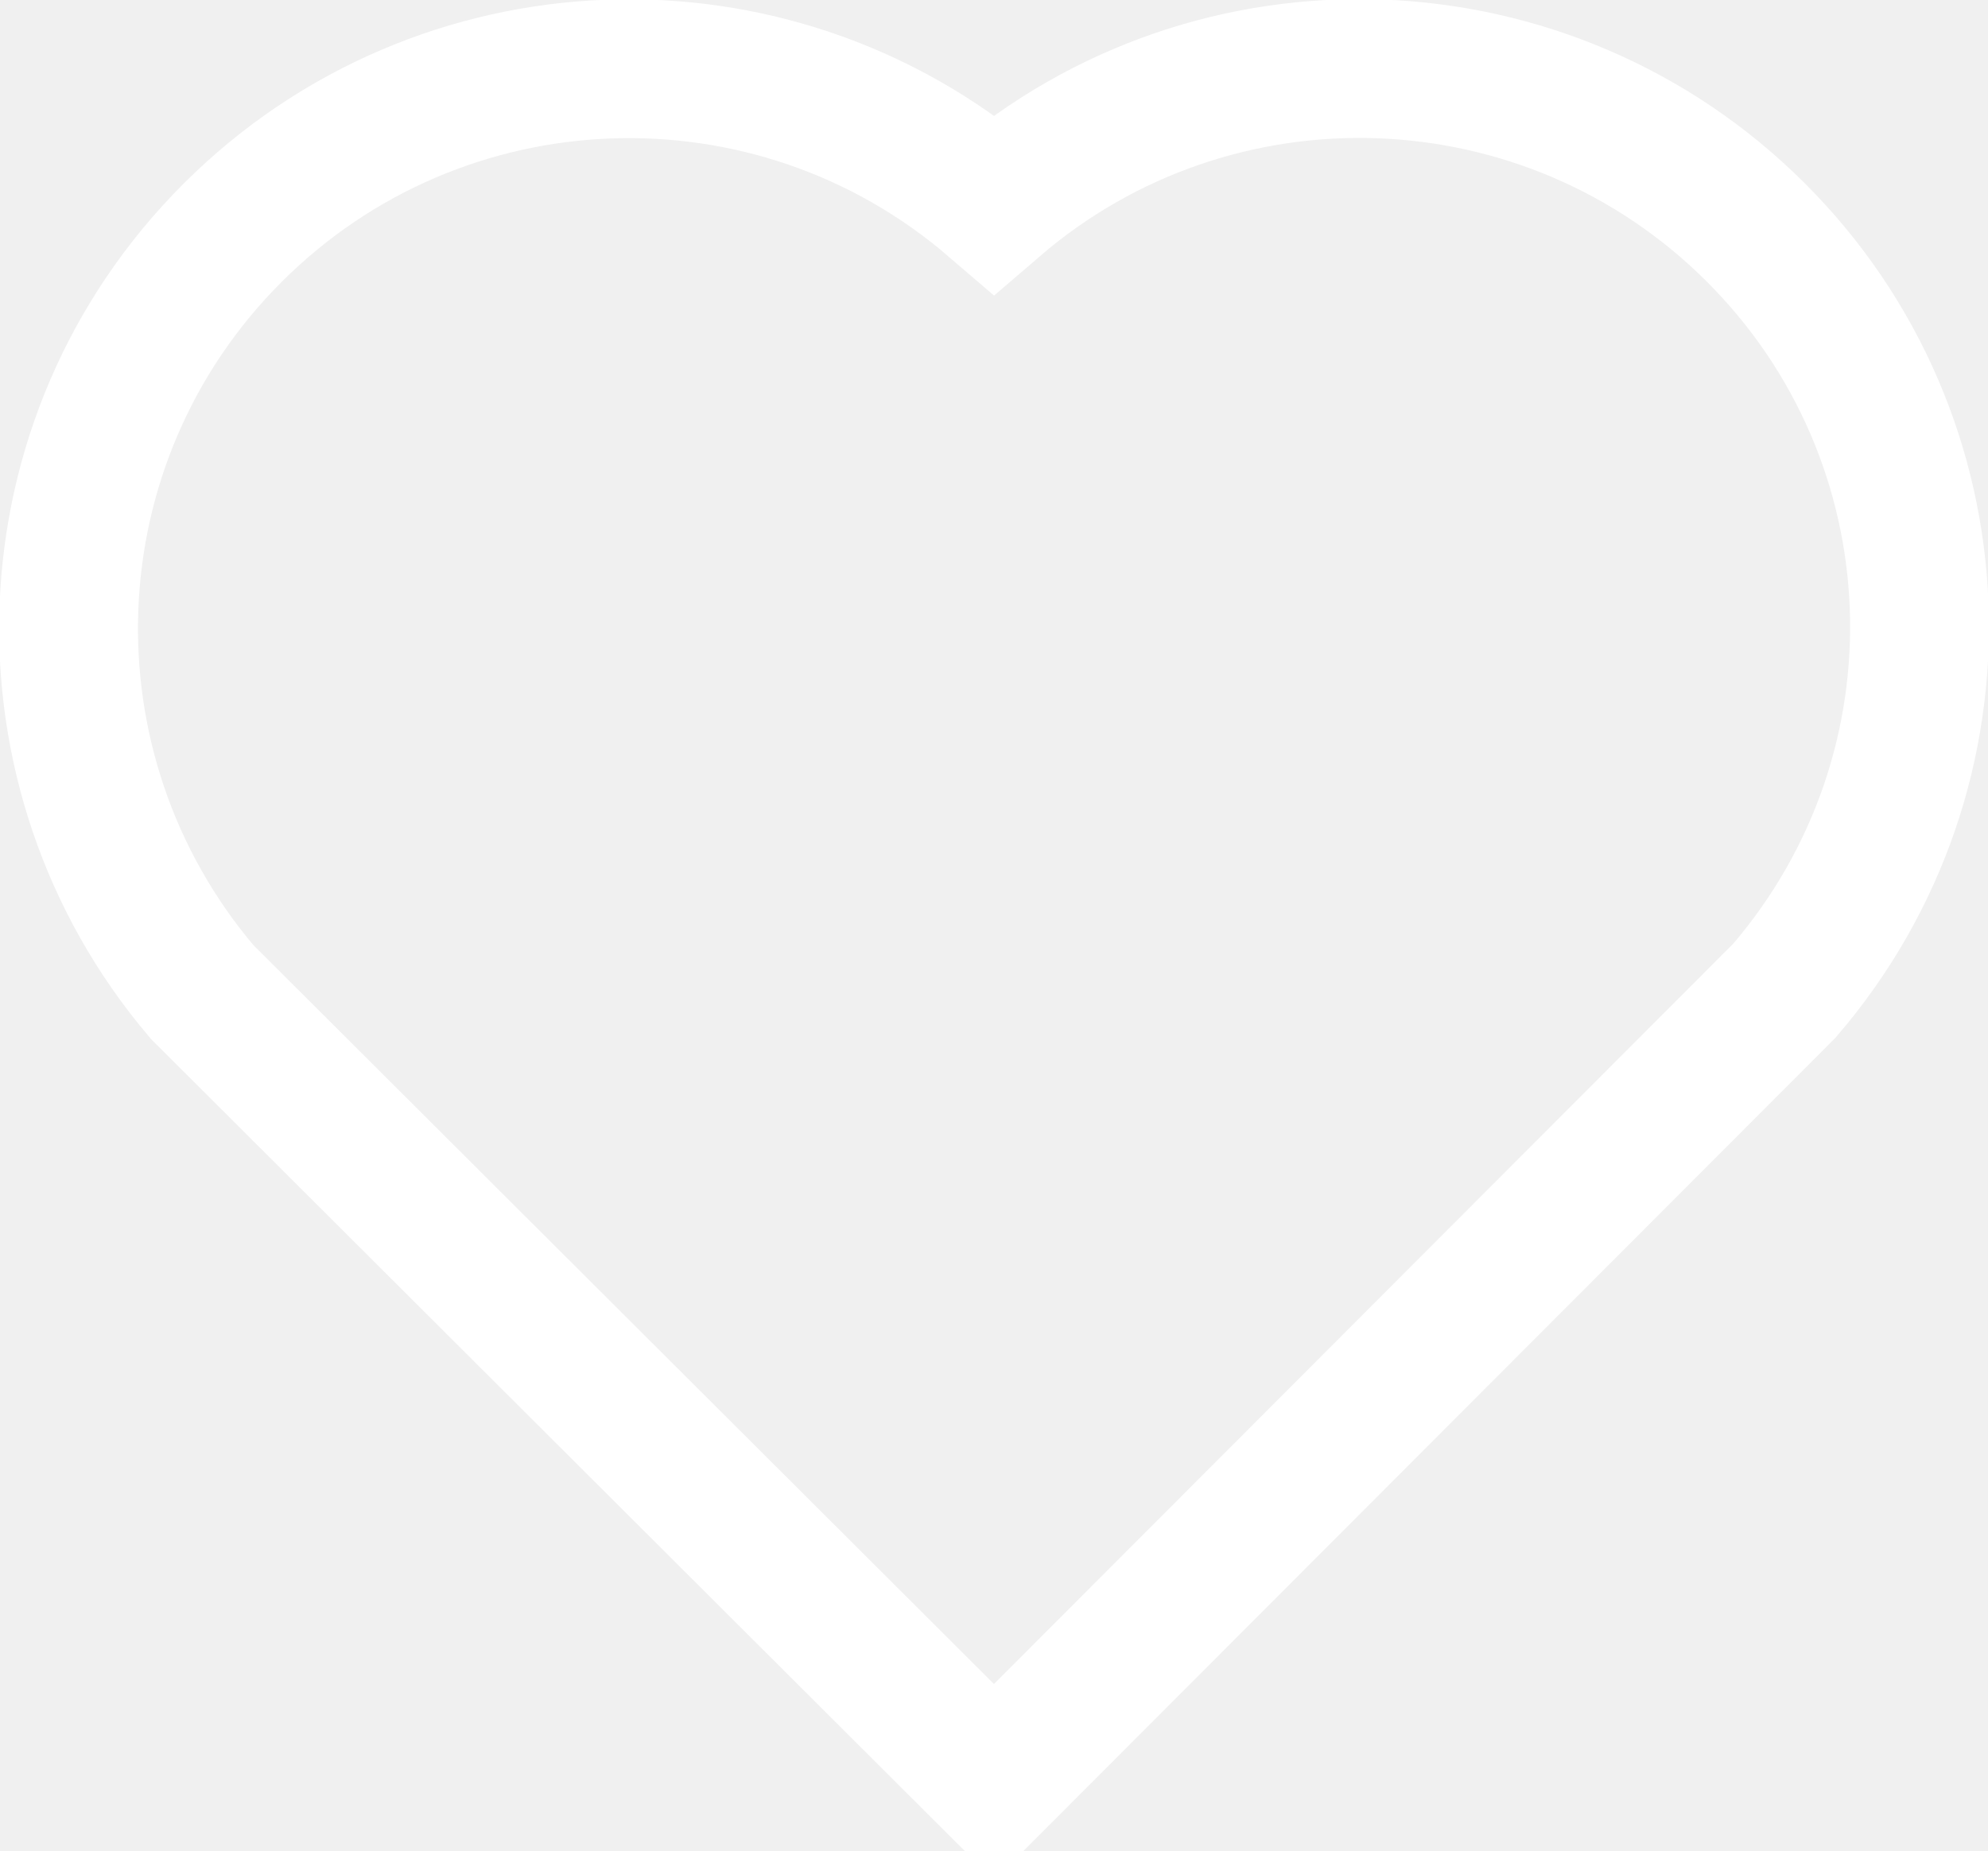
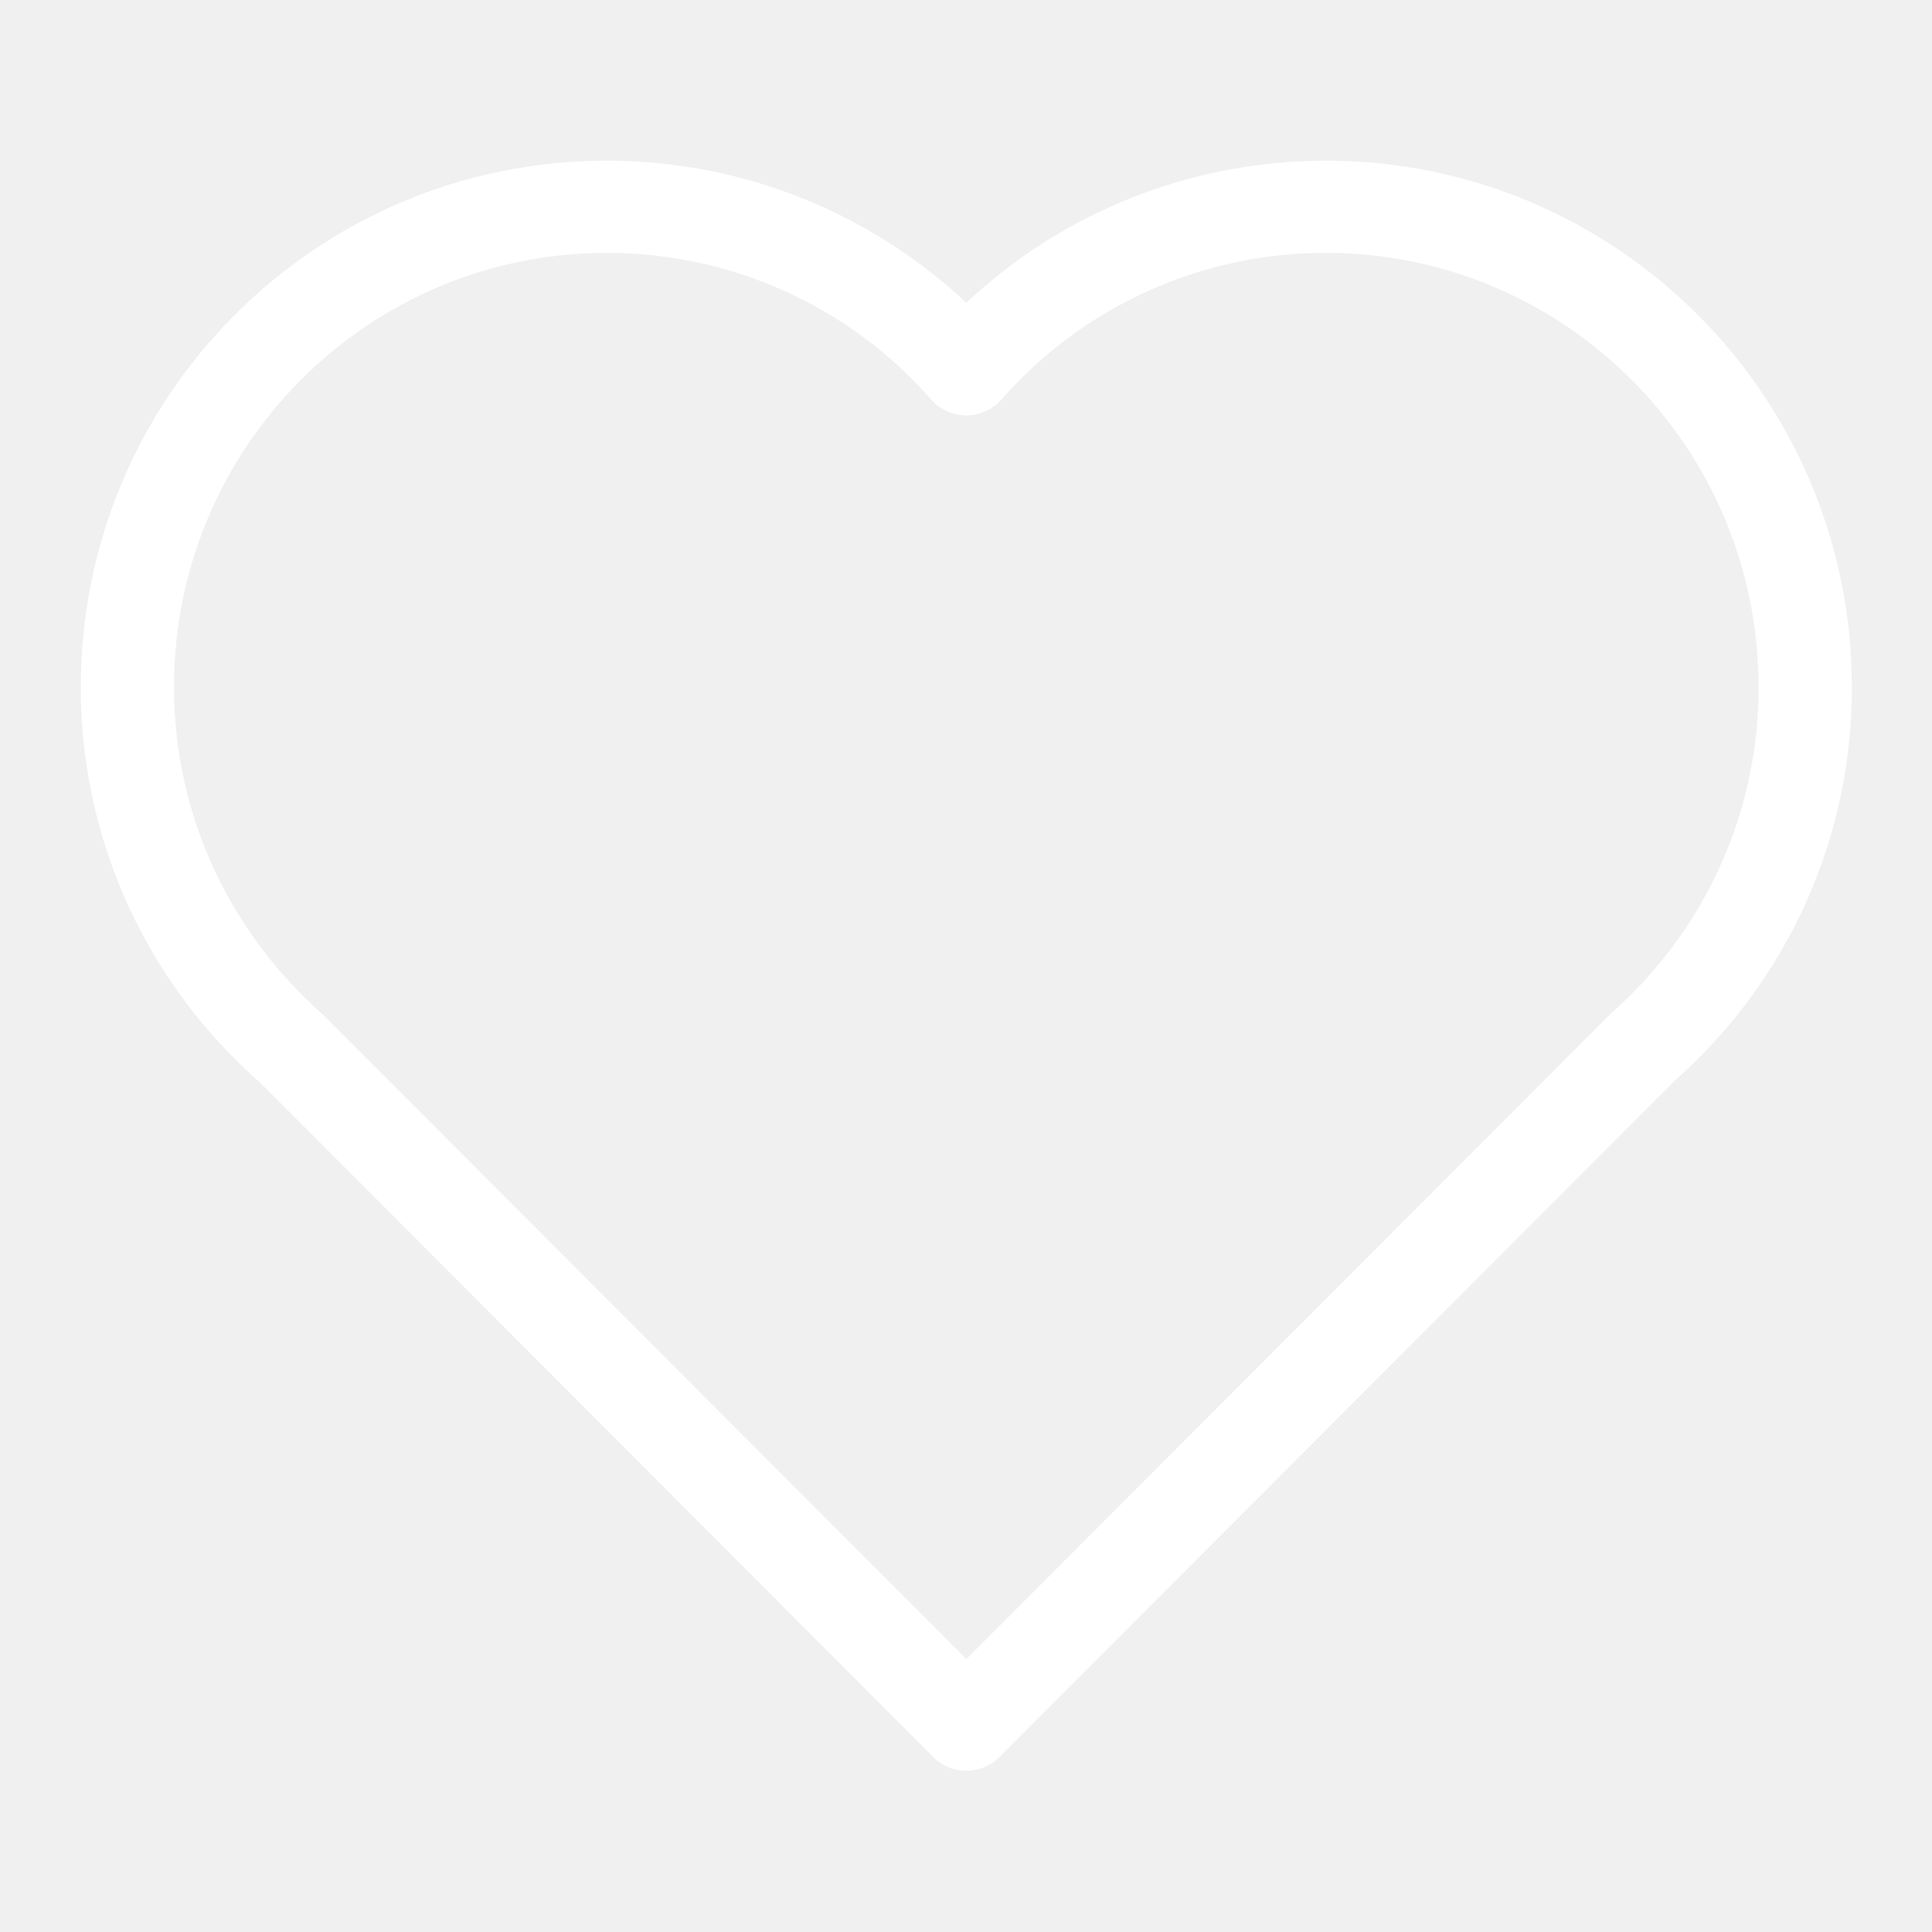
- <svg xmlns="http://www.w3.org/2000/svg" width="21.481" height="20" viewBox="0 0 21.481 20" fill="none">
-   <path d="M18.965 2.505C21.207 4.736 21.342 8.307 19.281 10.706L10.741 19.259L2.185 10.721C0.156 8.335 0.264 4.761 2.516 2.513C4.756 0.277 8.341 0.142 10.741 2.205C13.138 0.142 16.724 0.274 18.965 2.505Z" stroke="rgba(255, 255, 255, 1)" stroke-width="1.5">
+ <svg xmlns="http://www.w3.org/2000/svg" width="18" height="18" viewBox="0 0 18 18" fill="none">
+   <path d="M15.01 9.441C15.037 9.418 15.063 9.394 15.09 9.369C15.116 9.345 15.142 9.32 15.168 9.295C15.194 9.269 15.219 9.244 15.244 9.218C15.269 9.192 15.294 9.166 15.318 9.14C15.342 9.113 15.366 9.086 15.39 9.059C15.414 9.032 15.437 9.005 15.46 8.977C15.482 8.949 15.505 8.921 15.527 8.893C15.549 8.865 15.571 8.836 15.592 8.807C15.614 8.778 15.635 8.749 15.655 8.72C15.676 8.691 15.696 8.661 15.716 8.631C15.736 8.601 15.755 8.571 15.774 8.54C15.793 8.51 15.812 8.479 15.83 8.448C15.848 8.417 15.866 8.386 15.883 8.355C15.9 8.323 15.917 8.292 15.934 8.26C15.95 8.228 15.966 8.196 15.982 8.164C15.997 8.132 16.013 8.099 16.027 8.067C16.042 8.034 16.056 8.001 16.07 7.968C16.084 7.935 16.098 7.902 16.111 7.868C16.124 7.835 16.136 7.802 16.148 7.768C16.16 7.734 16.172 7.7 16.183 7.666C16.194 7.632 16.205 7.598 16.215 7.564C16.226 7.53 16.235 7.495 16.245 7.461C16.254 7.426 16.263 7.391 16.271 7.357C16.28 7.322 16.288 7.287 16.295 7.252C16.303 7.217 16.31 7.182 16.316 7.147C16.323 7.112 16.329 7.076 16.335 7.041C16.34 7.006 16.346 6.97 16.35 6.935C16.355 6.899 16.359 6.864 16.363 6.828C16.366 6.793 16.37 6.757 16.372 6.722C16.375 6.686 16.378 6.65 16.379 6.615C16.381 6.579 16.383 6.543 16.383 6.507C16.384 6.472 16.385 6.436 16.384 6.4C16.384 4.165 14.578 2.356 12.352 2.356C12.317 2.356 12.281 2.356 12.245 2.357C12.21 2.358 12.174 2.359 12.138 2.361C12.103 2.363 12.067 2.365 12.031 2.368C11.996 2.371 11.96 2.375 11.925 2.378C11.889 2.382 11.854 2.386 11.818 2.391C11.783 2.396 11.748 2.401 11.713 2.407C11.677 2.412 11.642 2.418 11.607 2.425C11.572 2.432 11.537 2.439 11.502 2.446C11.467 2.454 11.432 2.462 11.398 2.47C11.363 2.479 11.329 2.487 11.294 2.497C11.26 2.506 11.225 2.516 11.191 2.526C11.157 2.537 11.123 2.547 11.089 2.558C11.055 2.57 11.021 2.581 10.988 2.593C10.954 2.605 10.921 2.618 10.888 2.631C10.854 2.644 10.822 2.657 10.789 2.671C10.756 2.685 10.723 2.699 10.691 2.714C10.658 2.728 10.626 2.743 10.594 2.759C10.562 2.775 10.53 2.791 10.498 2.807C10.467 2.823 10.435 2.84 10.404 2.857C10.373 2.875 10.342 2.892 10.311 2.91C10.281 2.928 10.25 2.947 10.22 2.966C10.19 2.984 10.16 3.004 10.13 3.023C10.101 3.043 10.071 3.063 10.042 3.083C10.013 3.104 9.984 3.125 9.956 3.146C9.927 3.167 9.899 3.188 9.871 3.21C9.843 3.232 9.815 3.255 9.788 3.277C9.76 3.3 9.733 3.323 9.707 3.346C9.68 3.37 9.653 3.394 9.627 3.418C9.601 3.442 9.575 3.466 9.55 3.491C9.524 3.516 9.499 3.541 9.475 3.566C9.45 3.592 9.425 3.617 9.401 3.643C9.377 3.669 9.354 3.696 9.33 3.723C9.325 3.728 9.32 3.734 9.315 3.739C9.309 3.745 9.304 3.75 9.298 3.755C9.292 3.761 9.287 3.766 9.281 3.771C9.275 3.775 9.269 3.78 9.262 3.785C9.256 3.789 9.25 3.794 9.243 3.798C9.237 3.802 9.231 3.806 9.224 3.81C9.217 3.814 9.21 3.818 9.204 3.821C9.197 3.825 9.19 3.828 9.183 3.831C9.176 3.834 9.169 3.837 9.161 3.84C9.154 3.843 9.147 3.846 9.14 3.848C9.132 3.85 9.125 3.853 9.117 3.855C9.11 3.857 9.102 3.858 9.095 3.86C9.087 3.862 9.08 3.863 9.072 3.864C9.065 3.866 9.057 3.867 9.049 3.867C9.041 3.868 9.034 3.869 9.026 3.869C9.018 3.87 9.011 3.87 9.003 3.87C8.995 3.87 8.987 3.87 8.98 3.869C8.972 3.869 8.964 3.868 8.957 3.867C8.949 3.867 8.941 3.866 8.934 3.864C8.926 3.863 8.918 3.862 8.911 3.86C8.903 3.858 8.896 3.857 8.888 3.855C8.881 3.853 8.874 3.85 8.866 3.848C8.859 3.846 8.852 3.843 8.844 3.84C8.837 3.837 8.83 3.834 8.823 3.831C8.816 3.828 8.809 3.825 8.802 3.821C8.795 3.818 8.789 3.814 8.782 3.81C8.775 3.806 8.769 3.802 8.762 3.798C8.756 3.794 8.75 3.789 8.743 3.785C8.737 3.78 8.731 3.775 8.725 3.771C8.719 3.766 8.713 3.761 8.708 3.755C8.702 3.75 8.697 3.745 8.691 3.739C8.686 3.734 8.681 3.728 8.676 3.723C8.652 3.696 8.628 3.669 8.604 3.643C8.58 3.617 8.556 3.592 8.531 3.566C8.506 3.541 8.481 3.516 8.456 3.491C8.43 3.466 8.405 3.442 8.379 3.418C8.352 3.394 8.326 3.37 8.299 3.346C8.273 3.323 8.245 3.3 8.218 3.277C8.191 3.255 8.163 3.232 8.135 3.21C8.107 3.188 8.079 3.167 8.05 3.146C8.022 3.125 7.993 3.104 7.964 3.083C7.935 3.063 7.905 3.043 7.876 3.023C7.846 3.004 7.816 2.984 7.786 2.966C7.756 2.947 7.725 2.928 7.694 2.91C7.664 2.892 7.633 2.875 7.602 2.857C7.571 2.84 7.539 2.823 7.508 2.807C7.476 2.791 7.444 2.775 7.412 2.759C7.38 2.743 7.348 2.728 7.315 2.714C7.283 2.699 7.25 2.685 7.217 2.671C7.184 2.657 7.151 2.644 7.118 2.631C7.085 2.618 7.051 2.605 7.018 2.593C6.984 2.581 6.951 2.57 6.917 2.558C6.883 2.547 6.849 2.537 6.815 2.526C6.781 2.516 6.746 2.506 6.712 2.497C6.677 2.487 6.643 2.479 6.608 2.47C6.573 2.462 6.539 2.454 6.504 2.446C6.469 2.439 6.434 2.432 6.399 2.425C6.364 2.418 6.329 2.412 6.293 2.407C6.258 2.401 6.223 2.396 6.187 2.391C6.152 2.386 6.117 2.382 6.081 2.378C6.046 2.375 6.01 2.371 5.974 2.368C5.939 2.365 5.903 2.363 5.868 2.361C5.832 2.359 5.796 2.358 5.761 2.357C5.725 2.356 5.689 2.356 5.653 2.356C3.428 2.356 1.621 4.165 1.621 6.4C1.621 7.581 2.129 8.678 3.016 9.46L9.003 15.457L15.01 9.441ZM12.352 1.497C15.06 1.497 17.253 3.694 17.253 6.4C17.253 6.443 17.253 6.486 17.252 6.529C17.251 6.572 17.249 6.615 17.247 6.658C17.245 6.701 17.242 6.744 17.239 6.787C17.236 6.83 17.232 6.873 17.227 6.915C17.223 6.958 17.218 7.001 17.212 7.044C17.207 7.086 17.201 7.129 17.194 7.171C17.188 7.214 17.18 7.256 17.172 7.299C17.165 7.341 17.156 7.383 17.147 7.425C17.138 7.467 17.129 7.509 17.119 7.551C17.109 7.593 17.098 7.635 17.087 7.676C17.076 7.718 17.064 7.759 17.052 7.8C17.04 7.842 17.027 7.883 17.013 7.924C17 7.965 16.986 8.005 16.972 8.046C16.957 8.087 16.942 8.127 16.927 8.167C16.911 8.207 16.895 8.247 16.878 8.287C16.862 8.327 16.845 8.366 16.827 8.406C16.809 8.445 16.791 8.484 16.773 8.523C16.754 8.562 16.735 8.6 16.715 8.639C16.695 8.677 16.675 8.715 16.654 8.753C16.633 8.791 16.612 8.828 16.59 8.866C16.569 8.903 16.547 8.94 16.524 8.977C16.501 9.013 16.478 9.05 16.454 9.086C16.43 9.122 16.406 9.158 16.382 9.193C16.357 9.228 16.332 9.264 16.306 9.298C16.281 9.333 16.255 9.368 16.228 9.402C16.202 9.436 16.175 9.47 16.147 9.503C16.12 9.536 16.092 9.57 16.064 9.602C16.035 9.635 16.007 9.667 15.978 9.699C15.948 9.731 15.919 9.763 15.889 9.794C15.859 9.825 15.829 9.856 15.798 9.886C15.767 9.917 15.736 9.947 15.704 9.976C15.672 10.006 15.64 10.035 15.608 10.064L9.312 16.369C9.307 16.375 9.302 16.38 9.297 16.384C9.291 16.389 9.286 16.394 9.28 16.398C9.275 16.403 9.269 16.407 9.264 16.411C9.258 16.416 9.252 16.42 9.246 16.424C9.24 16.428 9.234 16.431 9.228 16.435C9.222 16.439 9.216 16.442 9.209 16.446C9.203 16.449 9.197 16.452 9.19 16.455C9.184 16.459 9.177 16.461 9.17 16.464C9.164 16.467 9.157 16.469 9.15 16.472C9.144 16.474 9.137 16.476 9.13 16.479C9.123 16.481 9.116 16.483 9.109 16.484C9.102 16.486 9.095 16.488 9.088 16.489C9.081 16.49 9.074 16.491 9.067 16.493C9.06 16.494 9.053 16.494 9.046 16.495C9.039 16.496 9.032 16.496 9.024 16.497C9.017 16.497 9.01 16.497 9.003 16.497C8.996 16.497 8.989 16.497 8.981 16.497C8.974 16.496 8.967 16.496 8.96 16.495C8.953 16.494 8.946 16.494 8.939 16.493C8.932 16.491 8.925 16.49 8.917 16.489C8.91 16.488 8.903 16.486 8.896 16.484C8.89 16.483 8.883 16.481 8.876 16.479C8.869 16.476 8.862 16.474 8.855 16.472C8.849 16.469 8.842 16.467 8.835 16.464C8.829 16.461 8.822 16.459 8.816 16.455C8.809 16.452 8.803 16.449 8.797 16.446C8.79 16.442 8.784 16.439 8.778 16.435C8.772 16.431 8.766 16.428 8.76 16.424C8.754 16.42 8.748 16.416 8.742 16.411C8.737 16.407 8.731 16.403 8.725 16.398C8.72 16.394 8.715 16.389 8.709 16.384C8.704 16.38 8.699 16.375 8.694 16.369L2.419 10.082C2.386 10.054 2.354 10.024 2.322 9.995C2.29 9.965 2.258 9.935 2.227 9.905C2.196 9.874 2.165 9.843 2.135 9.812C2.105 9.781 2.075 9.749 2.045 9.717C2.016 9.685 1.987 9.653 1.958 9.62C1.93 9.587 1.901 9.554 1.874 9.52C1.846 9.487 1.819 9.453 1.792 9.419C1.765 9.384 1.739 9.35 1.713 9.315C1.687 9.28 1.662 9.245 1.637 9.209C1.612 9.173 1.587 9.137 1.563 9.101C1.54 9.065 1.516 9.028 1.493 8.992C1.47 8.955 1.448 8.918 1.426 8.88C1.404 8.843 1.382 8.805 1.361 8.767C1.34 8.729 1.32 8.691 1.3 8.652C1.28 8.614 1.26 8.575 1.241 8.536C1.222 8.497 1.204 8.457 1.186 8.418C1.168 8.378 1.151 8.339 1.134 8.299C1.117 8.259 1.101 8.218 1.085 8.178C1.069 8.138 1.054 8.097 1.04 8.056C1.025 8.015 1.011 7.974 0.997 7.933C0.984 7.892 0.971 7.851 0.958 7.809C0.946 7.768 0.934 7.726 0.923 7.684C0.911 7.642 0.9 7.6 0.89 7.558C0.88 7.516 0.87 7.474 0.861 7.432C0.852 7.389 0.844 7.347 0.836 7.304C0.828 7.262 0.82 7.219 0.814 7.176C0.807 7.133 0.8 7.091 0.795 7.048C0.789 7.005 0.784 6.962 0.78 6.919C0.775 6.876 0.771 6.833 0.768 6.789C0.764 6.746 0.762 6.703 0.759 6.66C0.757 6.617 0.755 6.573 0.754 6.53C0.753 6.487 0.753 6.443 0.753 6.4C0.753 3.693 2.946 1.497 5.653 1.497C6.919 1.497 8.106 1.98 9.003 2.821C9.031 2.795 9.059 2.769 9.087 2.744C9.116 2.718 9.145 2.693 9.174 2.668C9.203 2.643 9.232 2.619 9.262 2.594C9.292 2.57 9.322 2.546 9.352 2.523C9.382 2.499 9.413 2.476 9.444 2.453C9.475 2.43 9.506 2.408 9.537 2.386C9.568 2.364 9.6 2.342 9.632 2.321C9.664 2.3 9.696 2.279 9.728 2.258C9.761 2.237 9.793 2.217 9.826 2.198C9.859 2.178 9.892 2.158 9.926 2.139C9.959 2.12 9.993 2.102 10.026 2.083C10.06 2.065 10.094 2.047 10.128 2.03C10.163 2.013 10.197 1.996 10.232 1.979C10.266 1.962 10.301 1.946 10.336 1.93C10.371 1.914 10.406 1.899 10.442 1.884C10.477 1.869 10.513 1.855 10.549 1.84C10.584 1.826 10.62 1.813 10.656 1.799C10.692 1.786 10.729 1.773 10.765 1.761C10.801 1.748 10.838 1.736 10.875 1.725C10.911 1.713 10.948 1.702 10.985 1.691C11.022 1.681 11.059 1.67 11.096 1.66C11.133 1.651 11.171 1.641 11.208 1.632C11.246 1.623 11.283 1.615 11.321 1.607C11.358 1.599 11.396 1.591 11.434 1.584C11.472 1.577 11.51 1.57 11.548 1.564C11.585 1.557 11.624 1.551 11.662 1.546C11.7 1.541 11.738 1.536 11.776 1.531C11.815 1.527 11.853 1.523 11.891 1.519C11.929 1.515 11.968 1.512 12.006 1.509C12.045 1.507 12.083 1.504 12.121 1.503C12.16 1.501 12.198 1.5 12.237 1.499C12.275 1.498 12.314 1.497 12.352 1.497Z" fill="#FFFFFF">
</path>
</svg>
